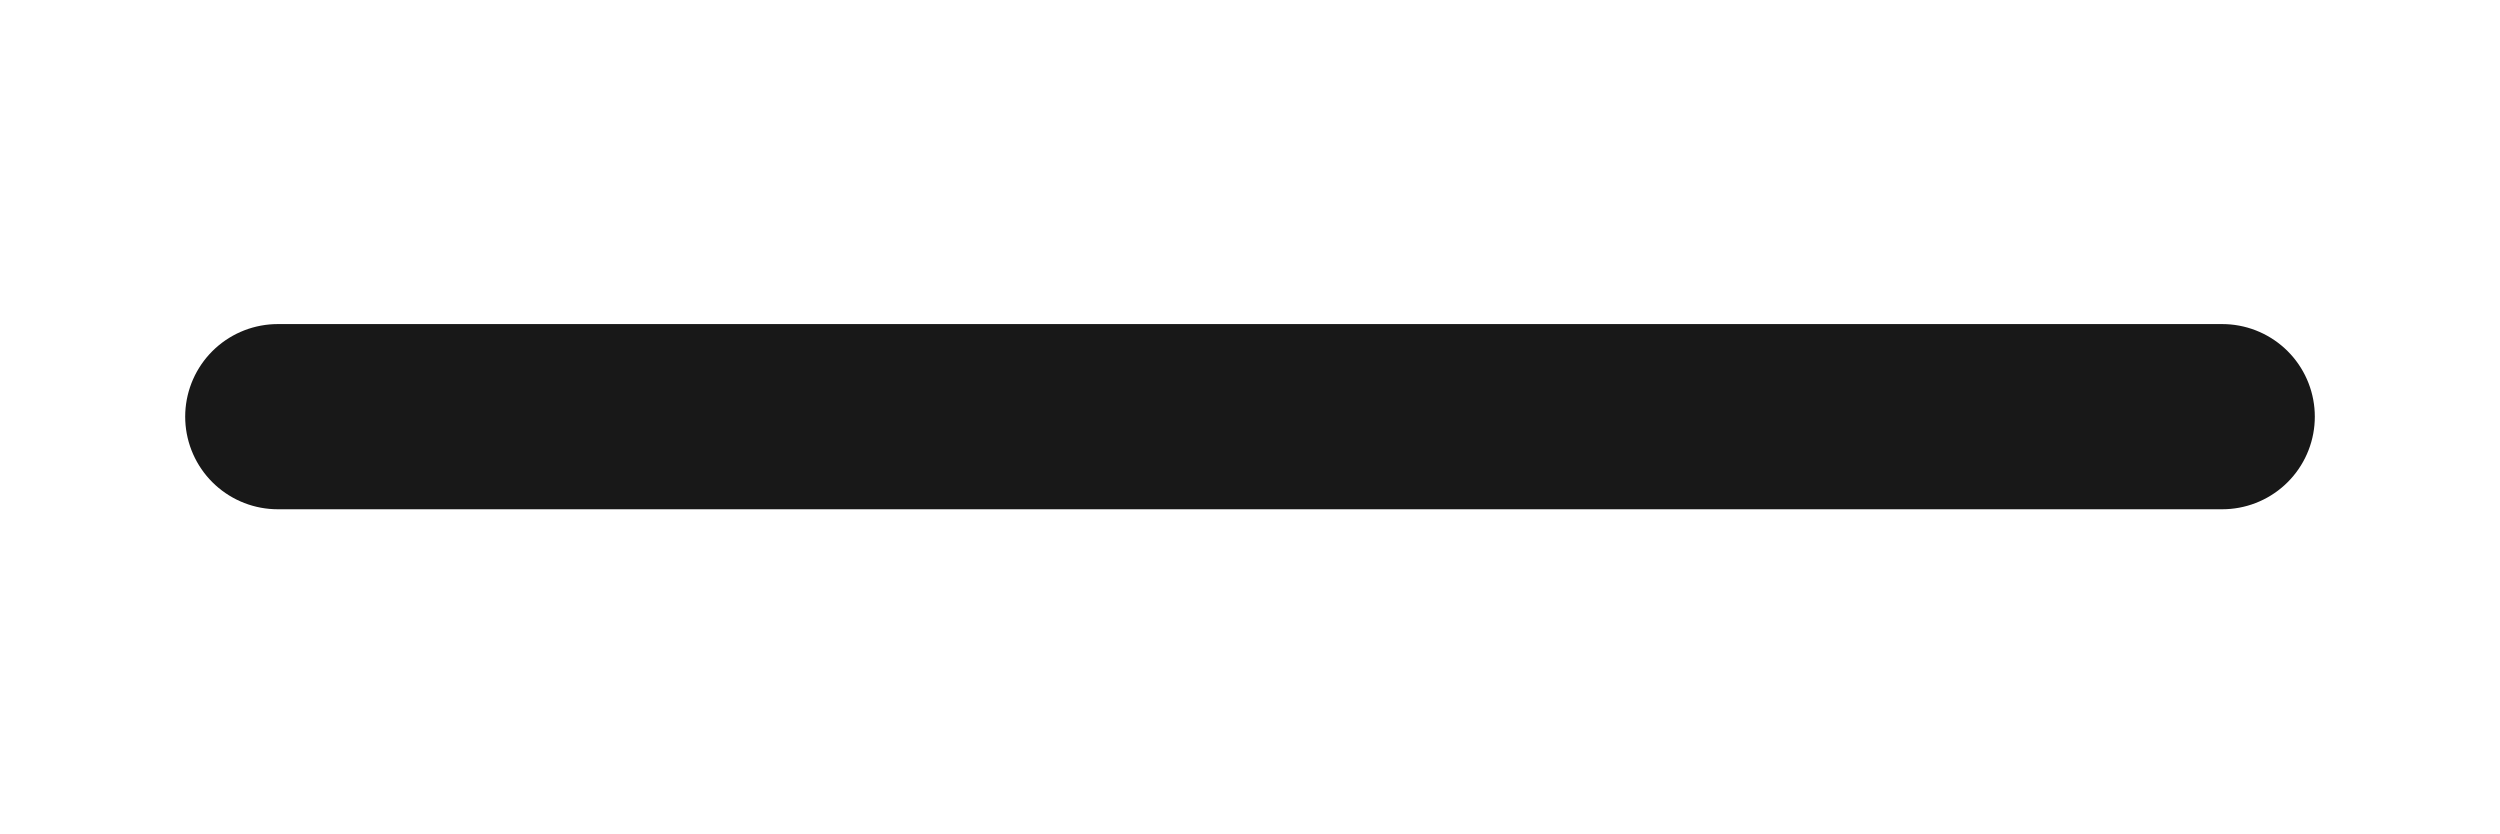
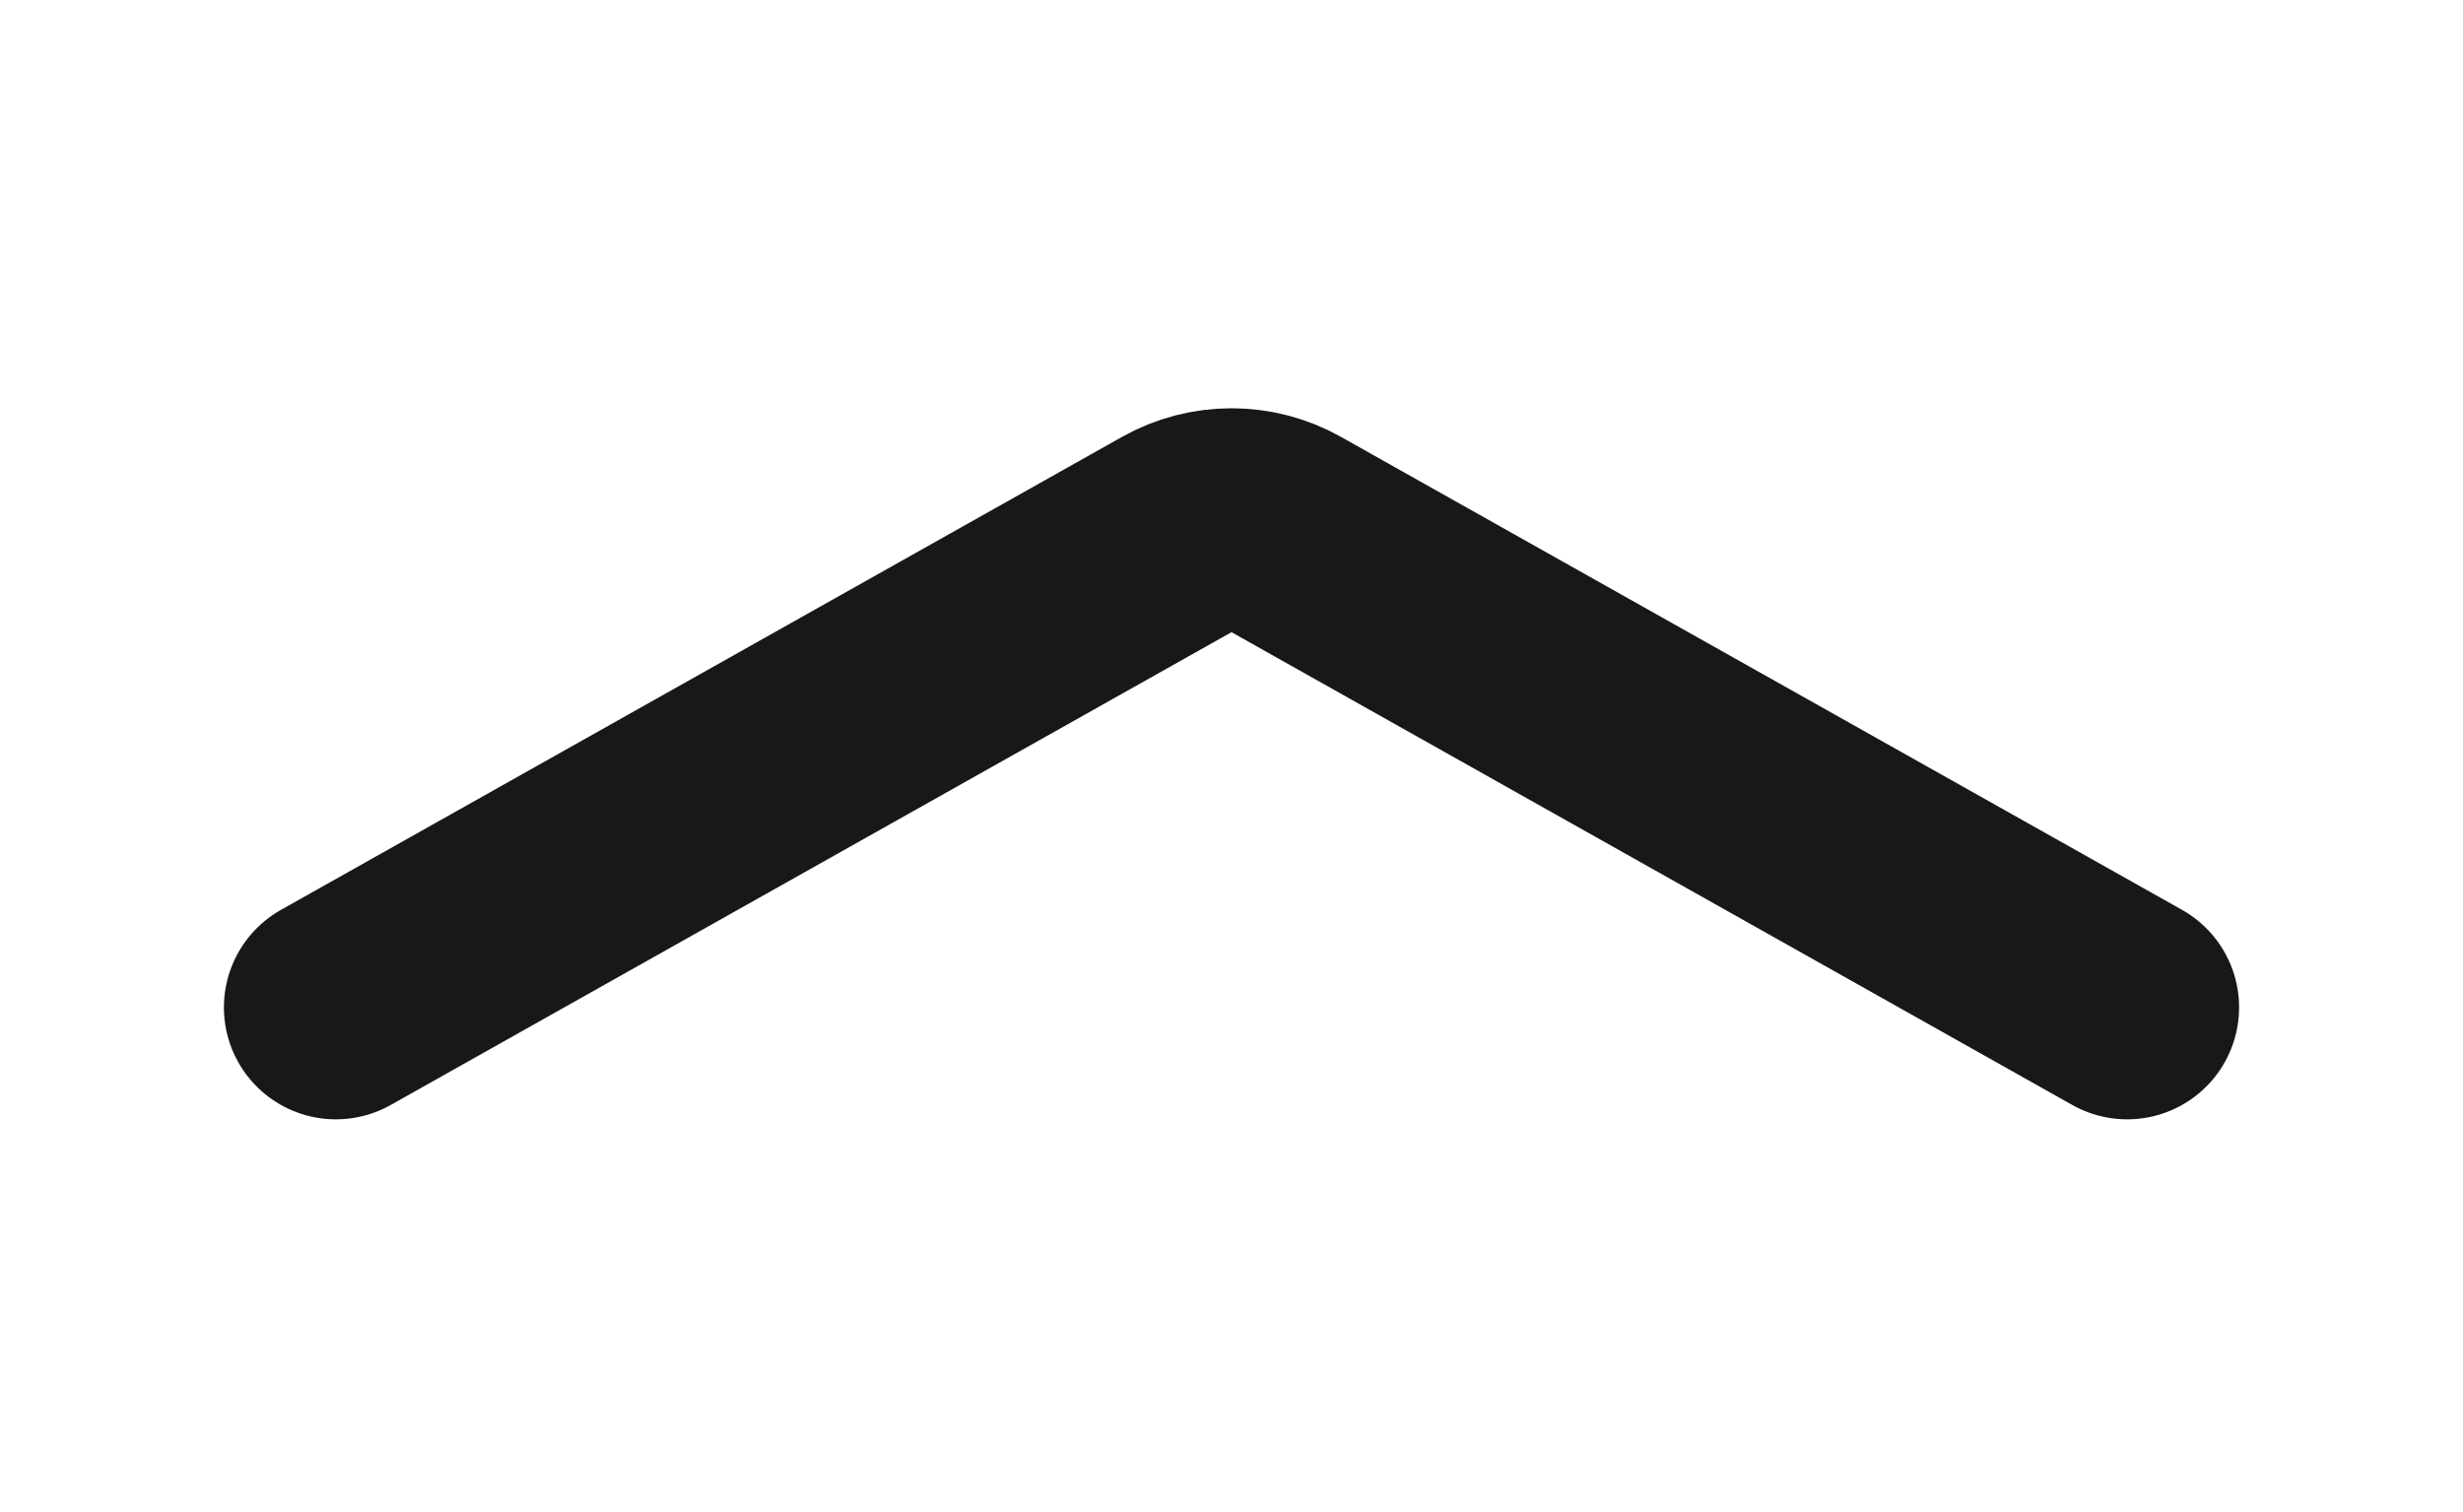
- <svg xmlns="http://www.w3.org/2000/svg" width="54" height="18" viewBox="0 0 54 18" fill="none">
-   <path d="M48 9H6" stroke="#181818" stroke-width="4" stroke-linecap="round" stroke-linejoin="round" />
+ <svg xmlns="http://www.w3.org/2000/svg" width="44" height="27" viewBox="0 0 44 27" fill="none">
+   <path d="M38 18L22.98 9.552C22.372 9.209 21.628 9.209 21.02 9.552L6 18" stroke="#181818" stroke-width="4" stroke-linecap="round" stroke-linejoin="round" />
</svg>
